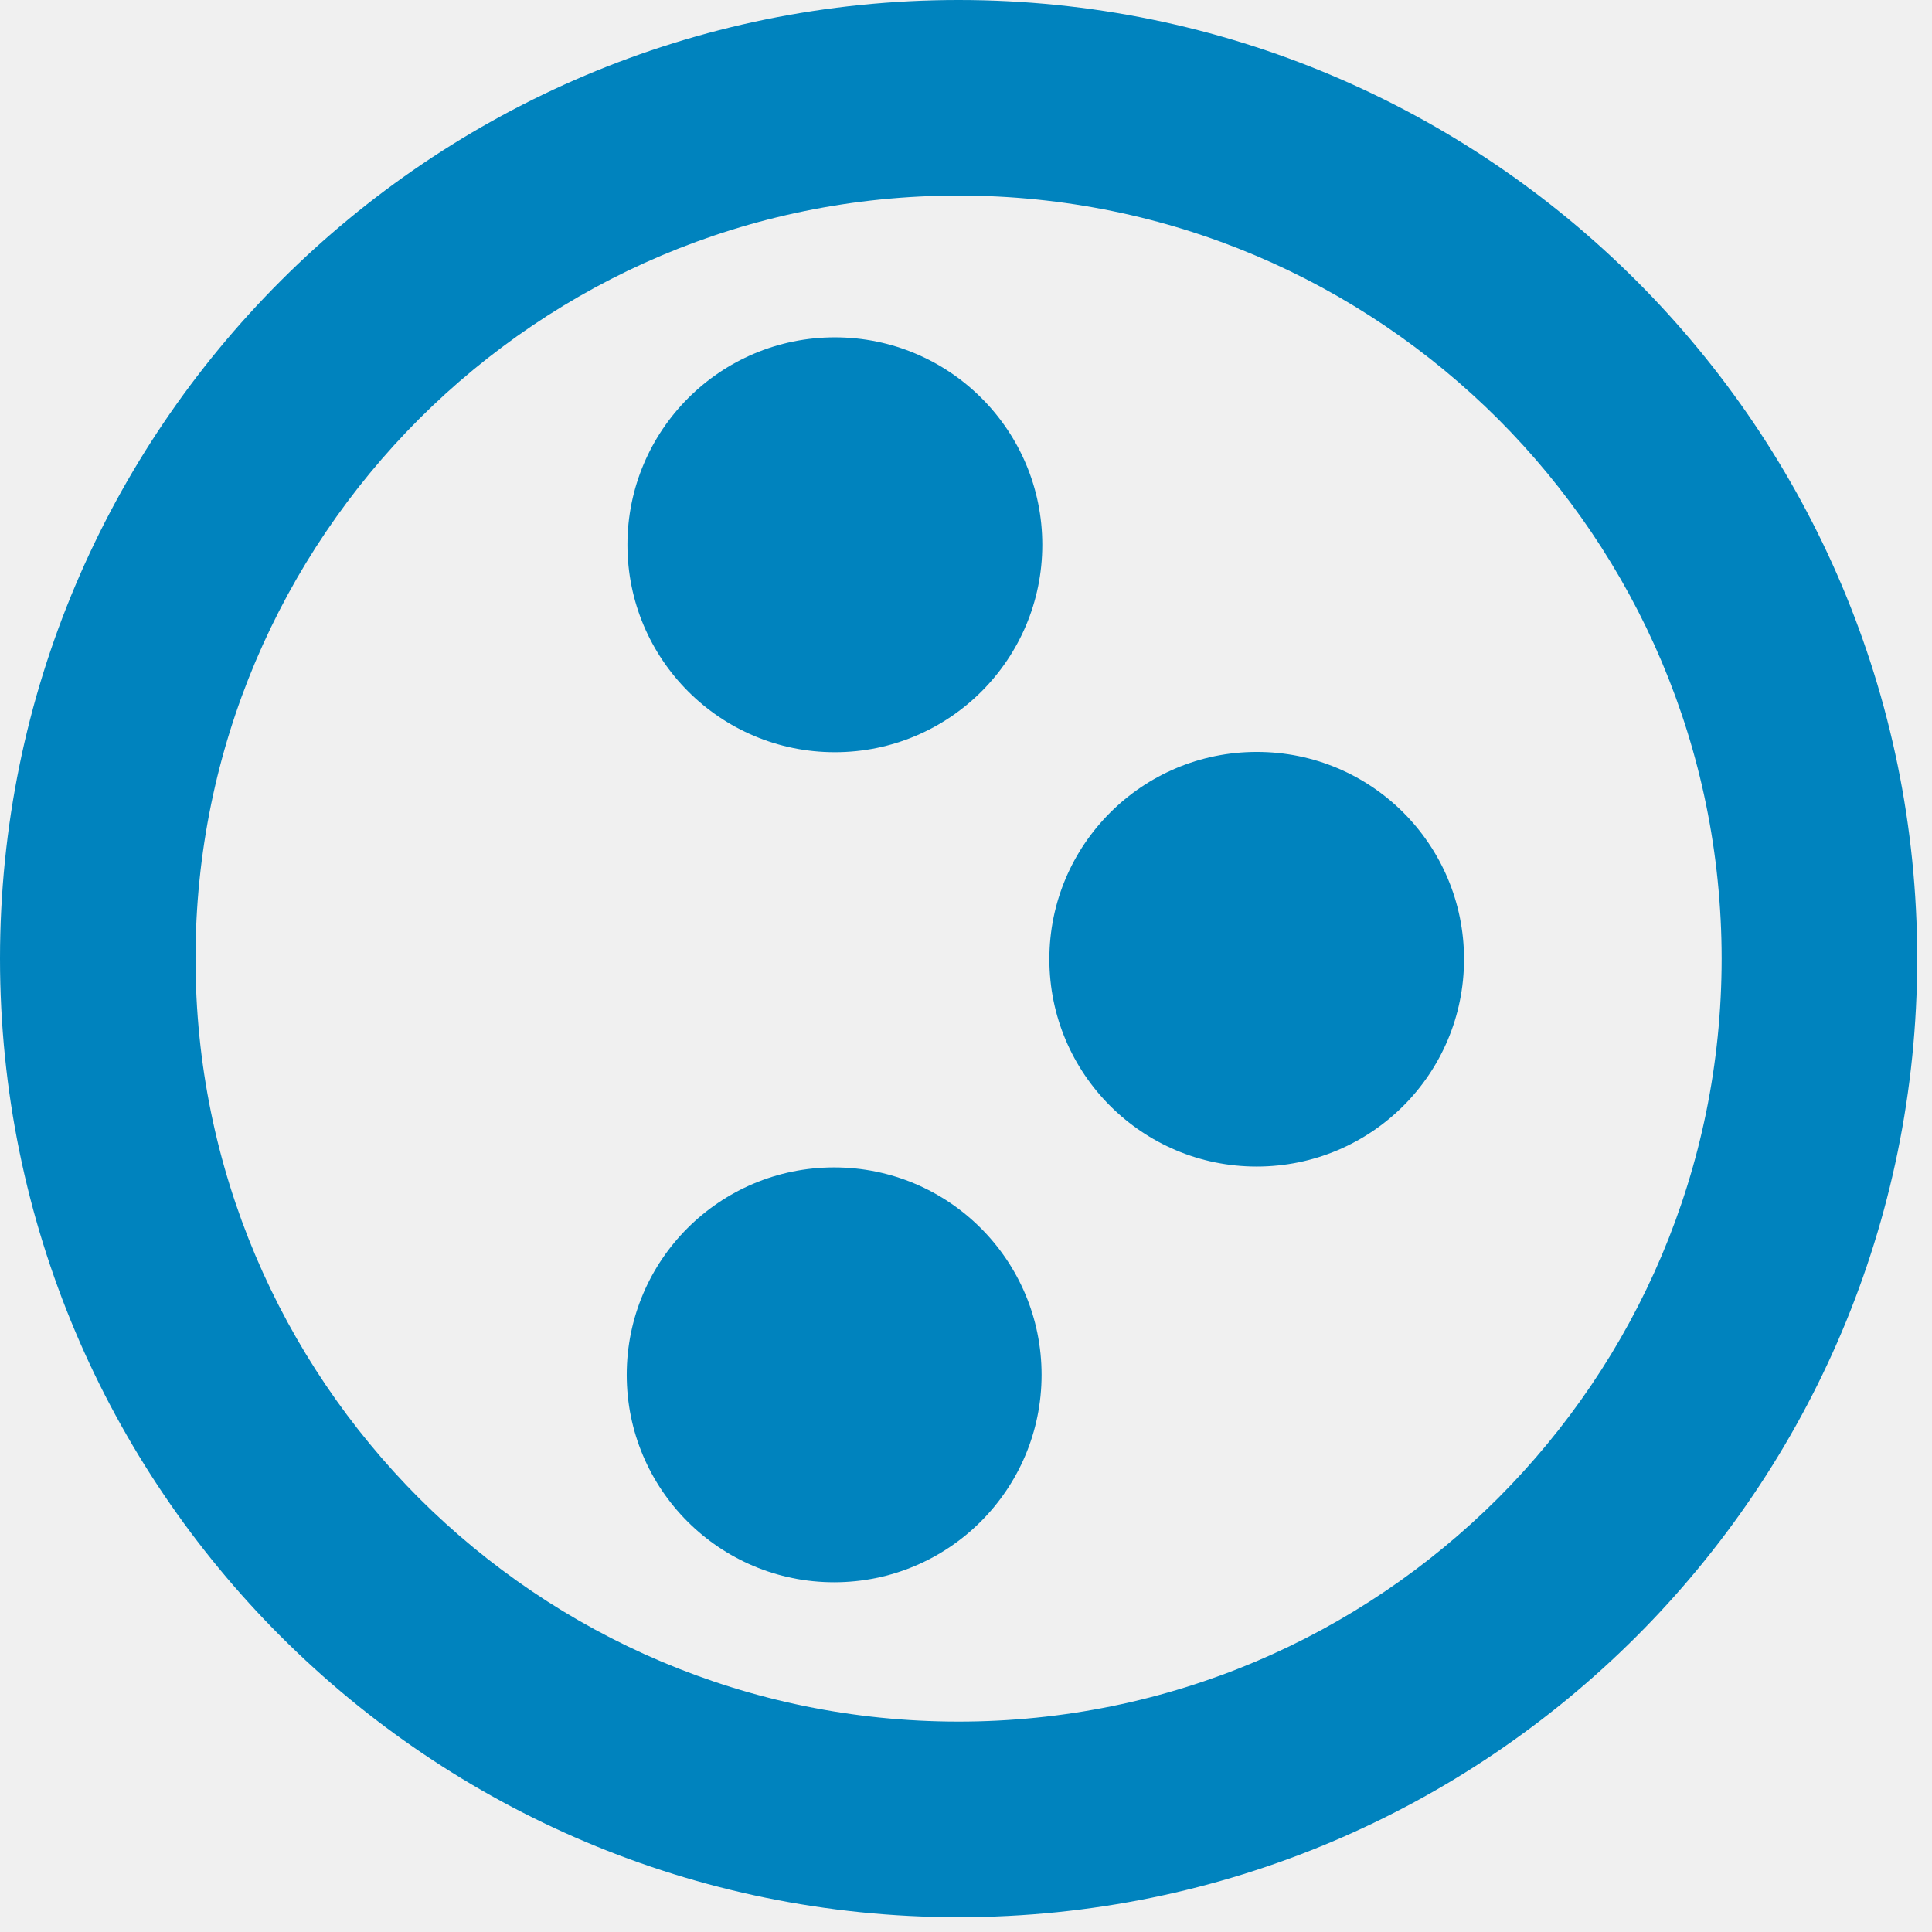
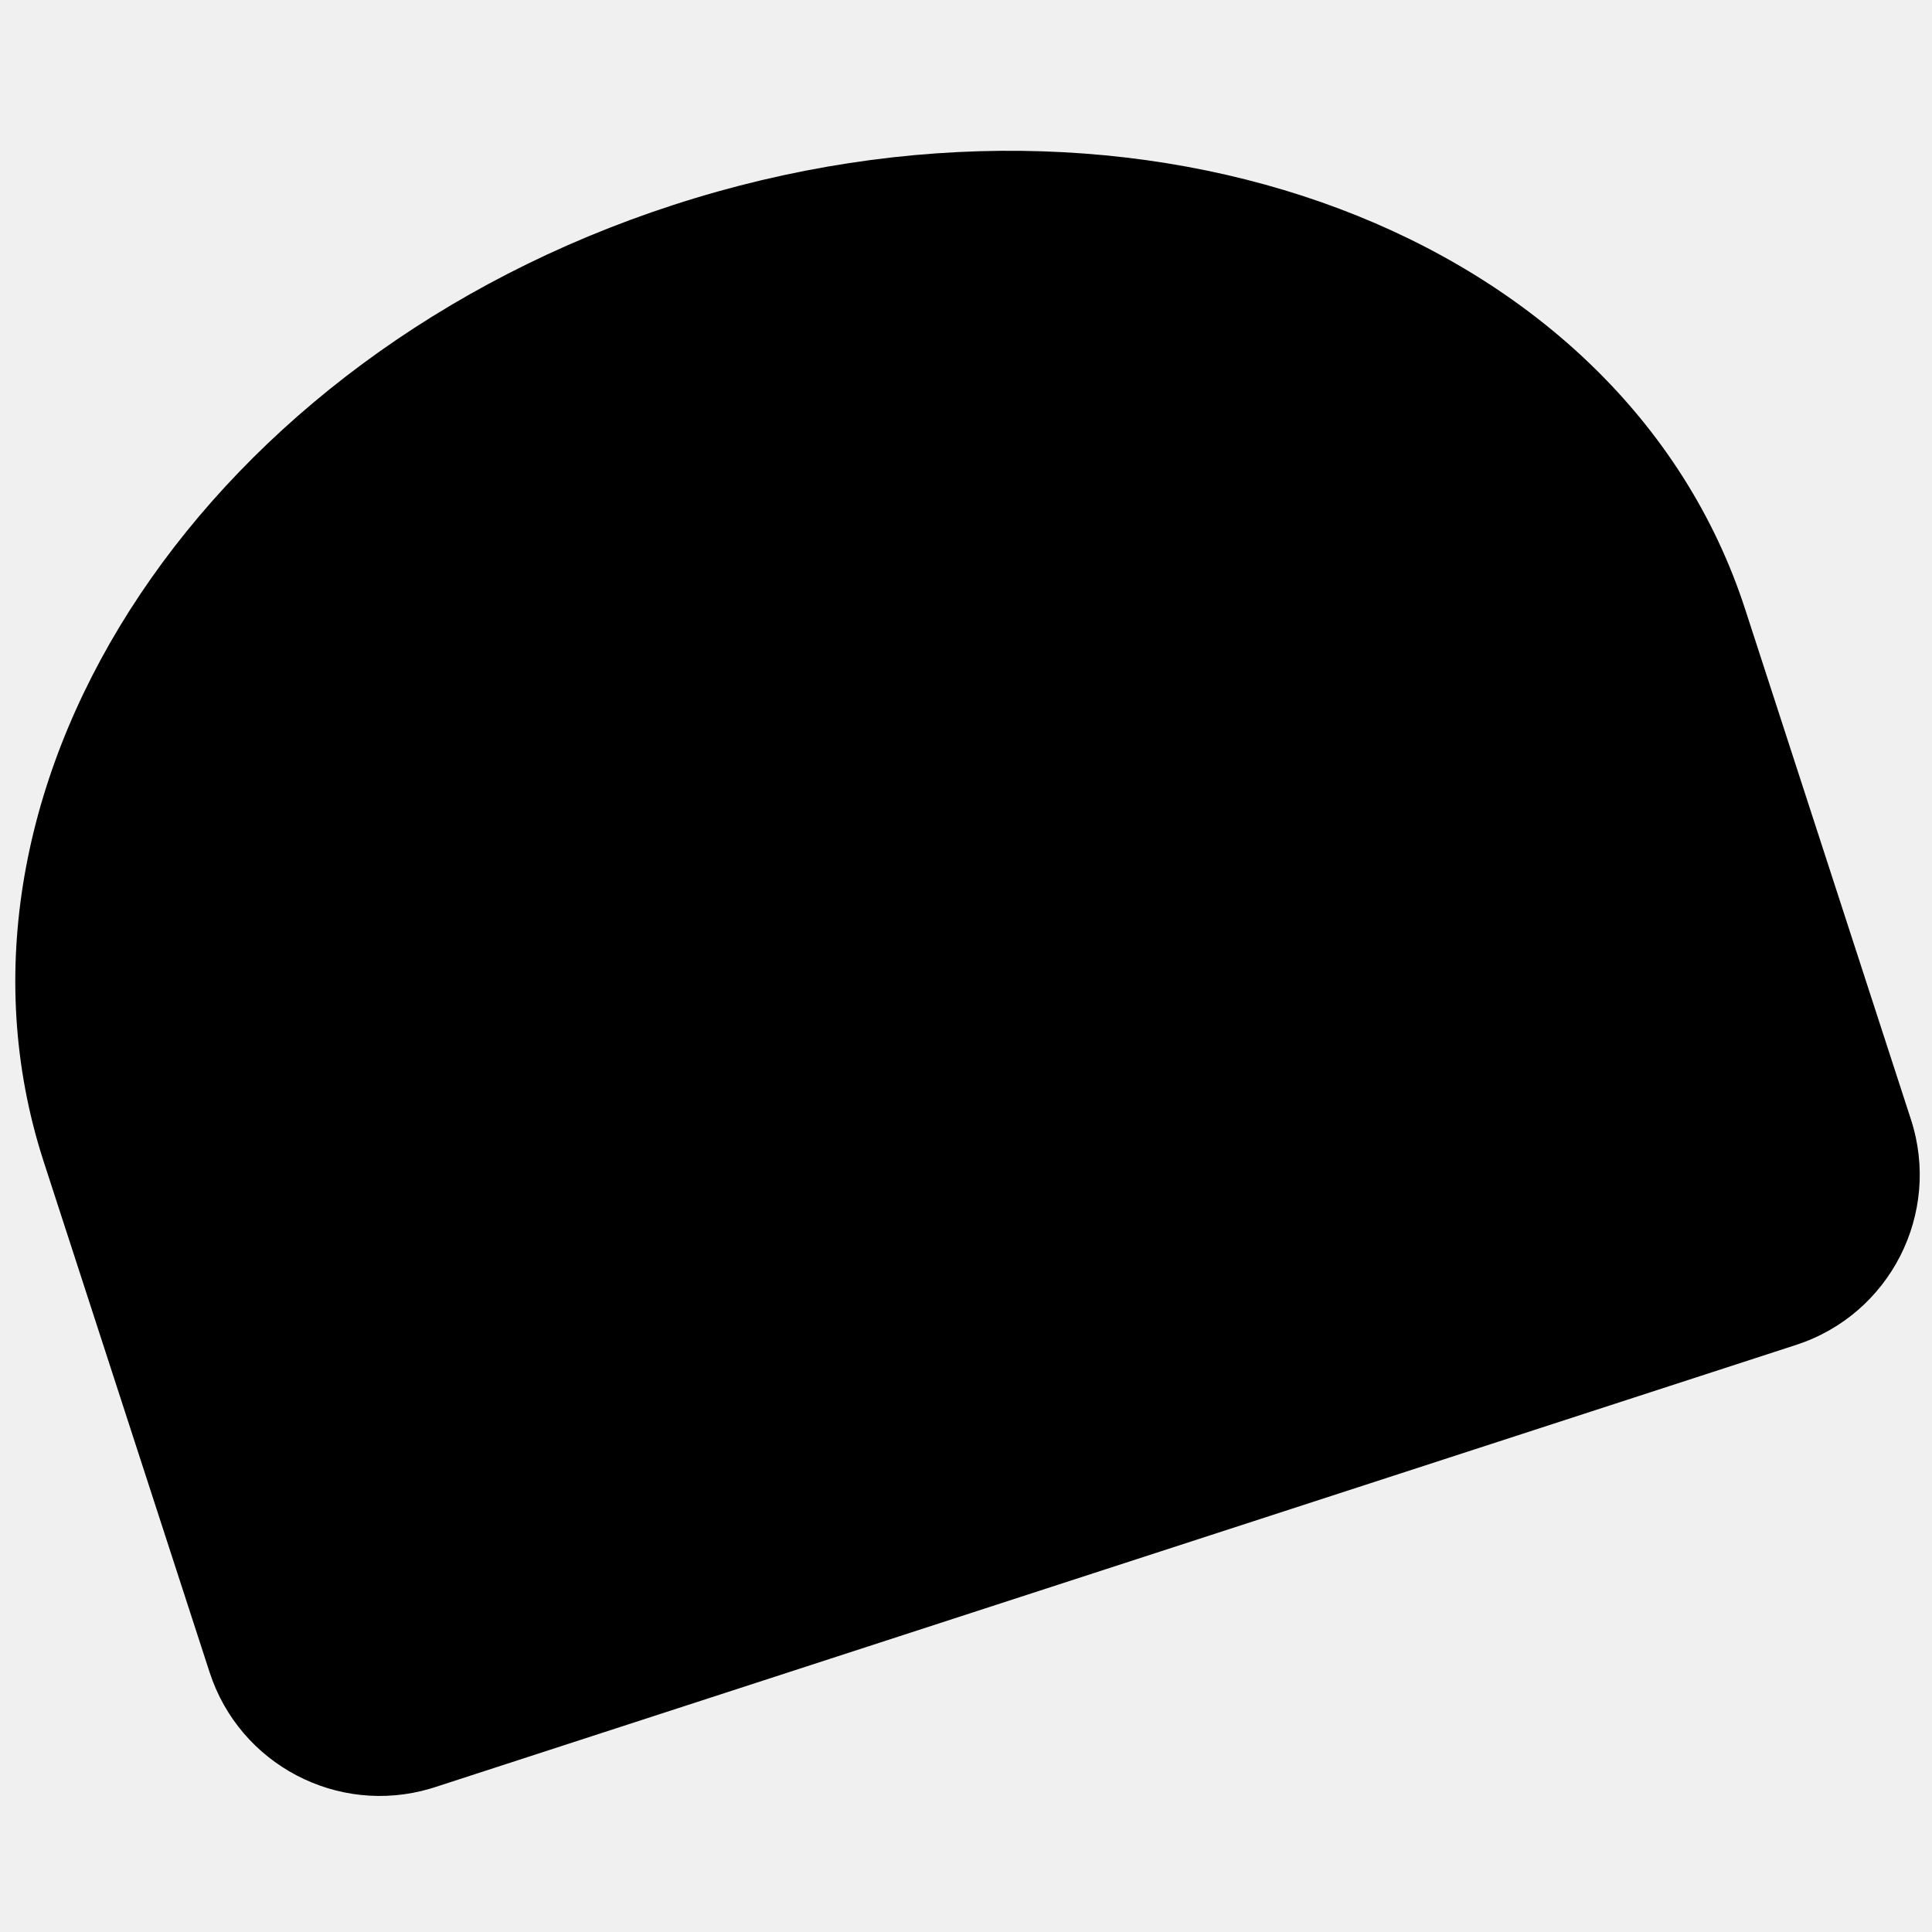
- <svg xmlns="http://www.w3.org/2000/svg" width="41" height="41" viewBox="0 0 41 41" fill="none">
-   <g clip-path="url(#clip0_1_2)">
-     <path d="M17.717 15.963C20.148 15.963 22.119 13.992 22.119 11.561C22.119 9.13 20.148 7.159 17.717 7.159C15.286 7.159 13.315 9.13 13.315 11.561C13.315 13.992 15.286 15.963 17.717 15.963Z" fill="#0083BE" />
-     <path d="M31.069 20.355C31.069 22.791 29.1 24.756 26.669 24.756C24.239 24.756 22.269 22.786 22.269 20.355C22.269 17.922 24.247 15.957 26.669 15.957C29.101 15.954 31.069 17.924 31.069 20.355Z" fill="#0083BE" />
-     <path d="M17.702 33.578C20.133 33.578 22.104 31.607 22.104 29.176C22.104 26.745 20.133 24.774 17.702 24.774C15.271 24.774 13.3 26.745 13.3 29.176C13.3 31.607 15.271 33.578 17.702 33.578Z" fill="#0083BE" />
-     <path d="M20.343 0C9.108 0.001 0.001 9.107 0 20.343C0.001 31.577 9.105 40.684 20.343 40.686C31.578 40.684 40.684 31.582 40.686 20.343C40.684 9.107 31.578 0.001 20.343 0ZM31.792 31.792C28.854 34.726 24.816 36.534 20.341 36.535C15.862 36.534 11.828 34.723 8.891 31.792C5.958 28.854 4.15 24.816 4.149 20.343C4.15 15.865 5.96 11.83 8.892 8.893C11.83 5.959 15.864 4.151 20.342 4.15C24.82 4.151 28.855 5.962 31.792 8.893C34.727 11.831 36.534 15.869 36.536 20.343C36.535 24.819 34.726 28.854 31.792 31.792Z" fill="#0083BE" />
-   </g>
-   <defs>
-     <clipPath id="clip0_1_2">
-       <rect width="40.686" height="40.686" fill="white" />
-     </clipPath>
-   </defs>
+ <svg xmlns="http://www.w3.org/2000/svg" width="512" height="512" viewBox="0 0 108 93">
+   <style>
+     path {
+       fill: #000000;
+     }
+     @media (prefers-color-scheme: dark) {
+       path {
+         fill: #ffffff;
+       }
+     }
+   </style>
+   <path d="M10,82 L9.72,81.996 C4.327,81.848 0,77.429 0,72 L0,72 L0,42 L0.007,41.339 C0.448,19.552 22.662,2 50,2 C77.614,2 100,19.909 100,42 L100,42 L100,72 C100,77.523 95.523,82 90,82 L90,82 L10,82 Z" id="Combined-Shape" transform="translate(50, 42) rotate(-18) translate(-50, -42) " />
</svg>
